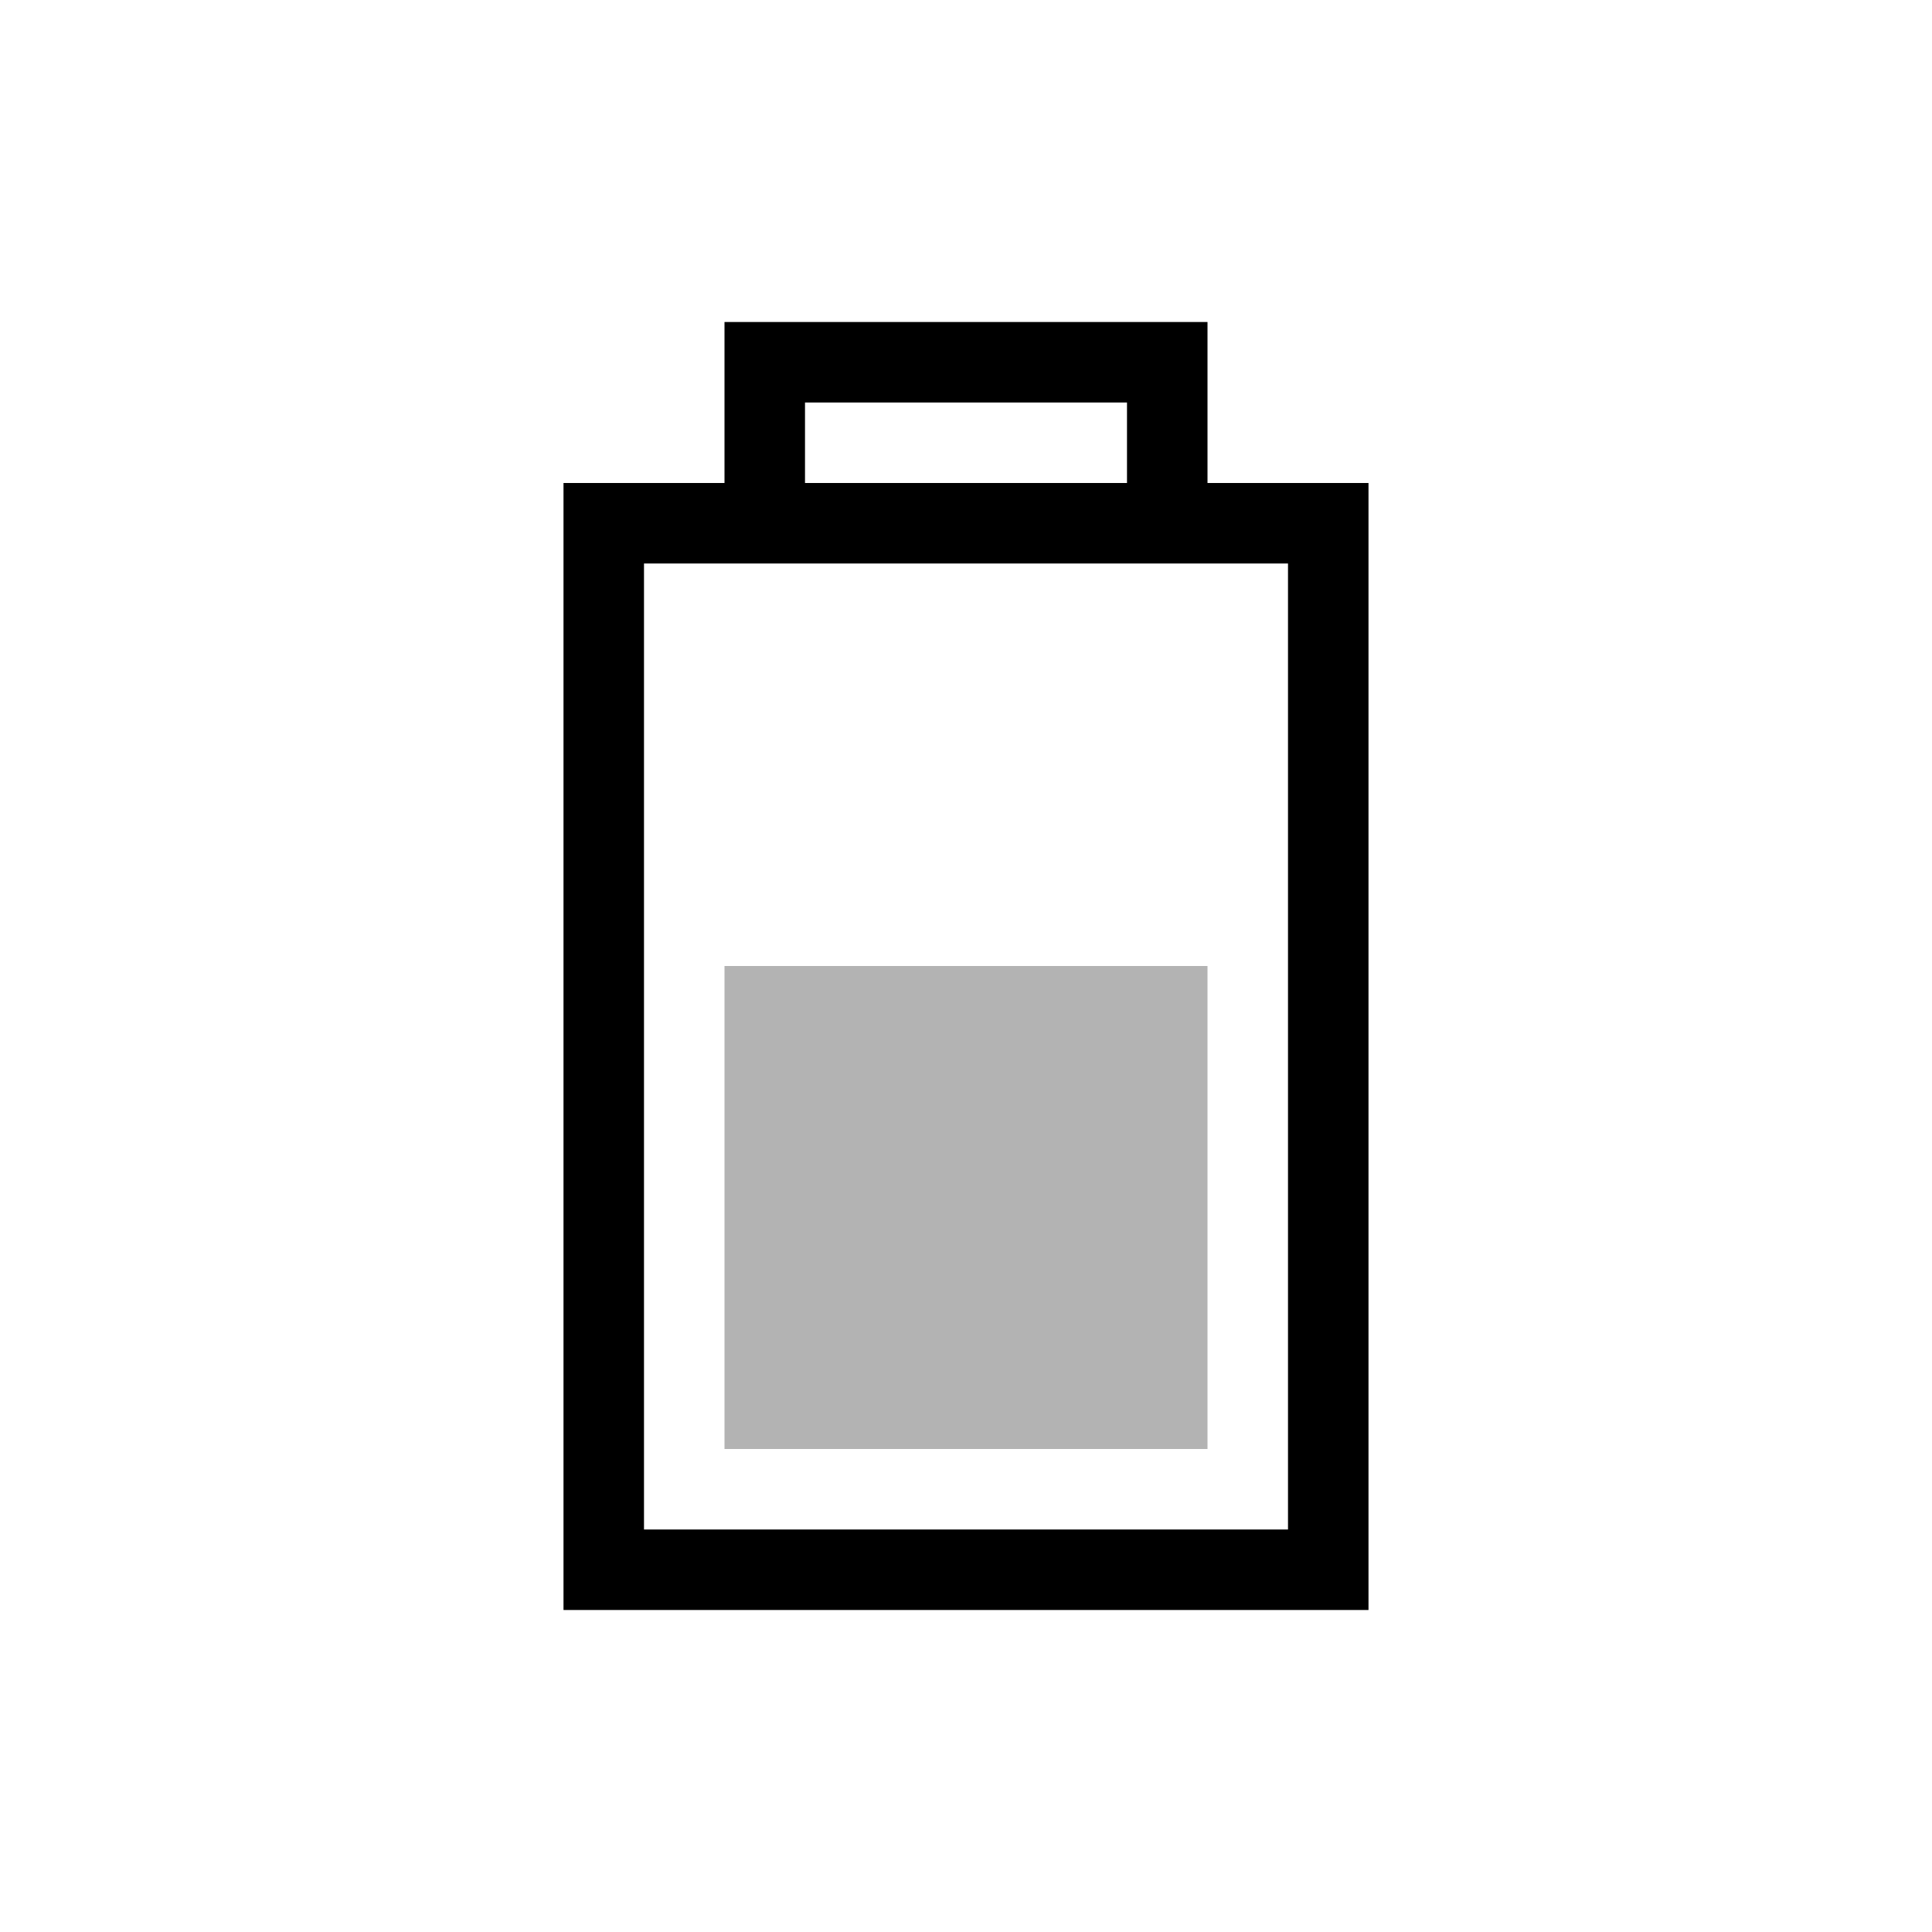
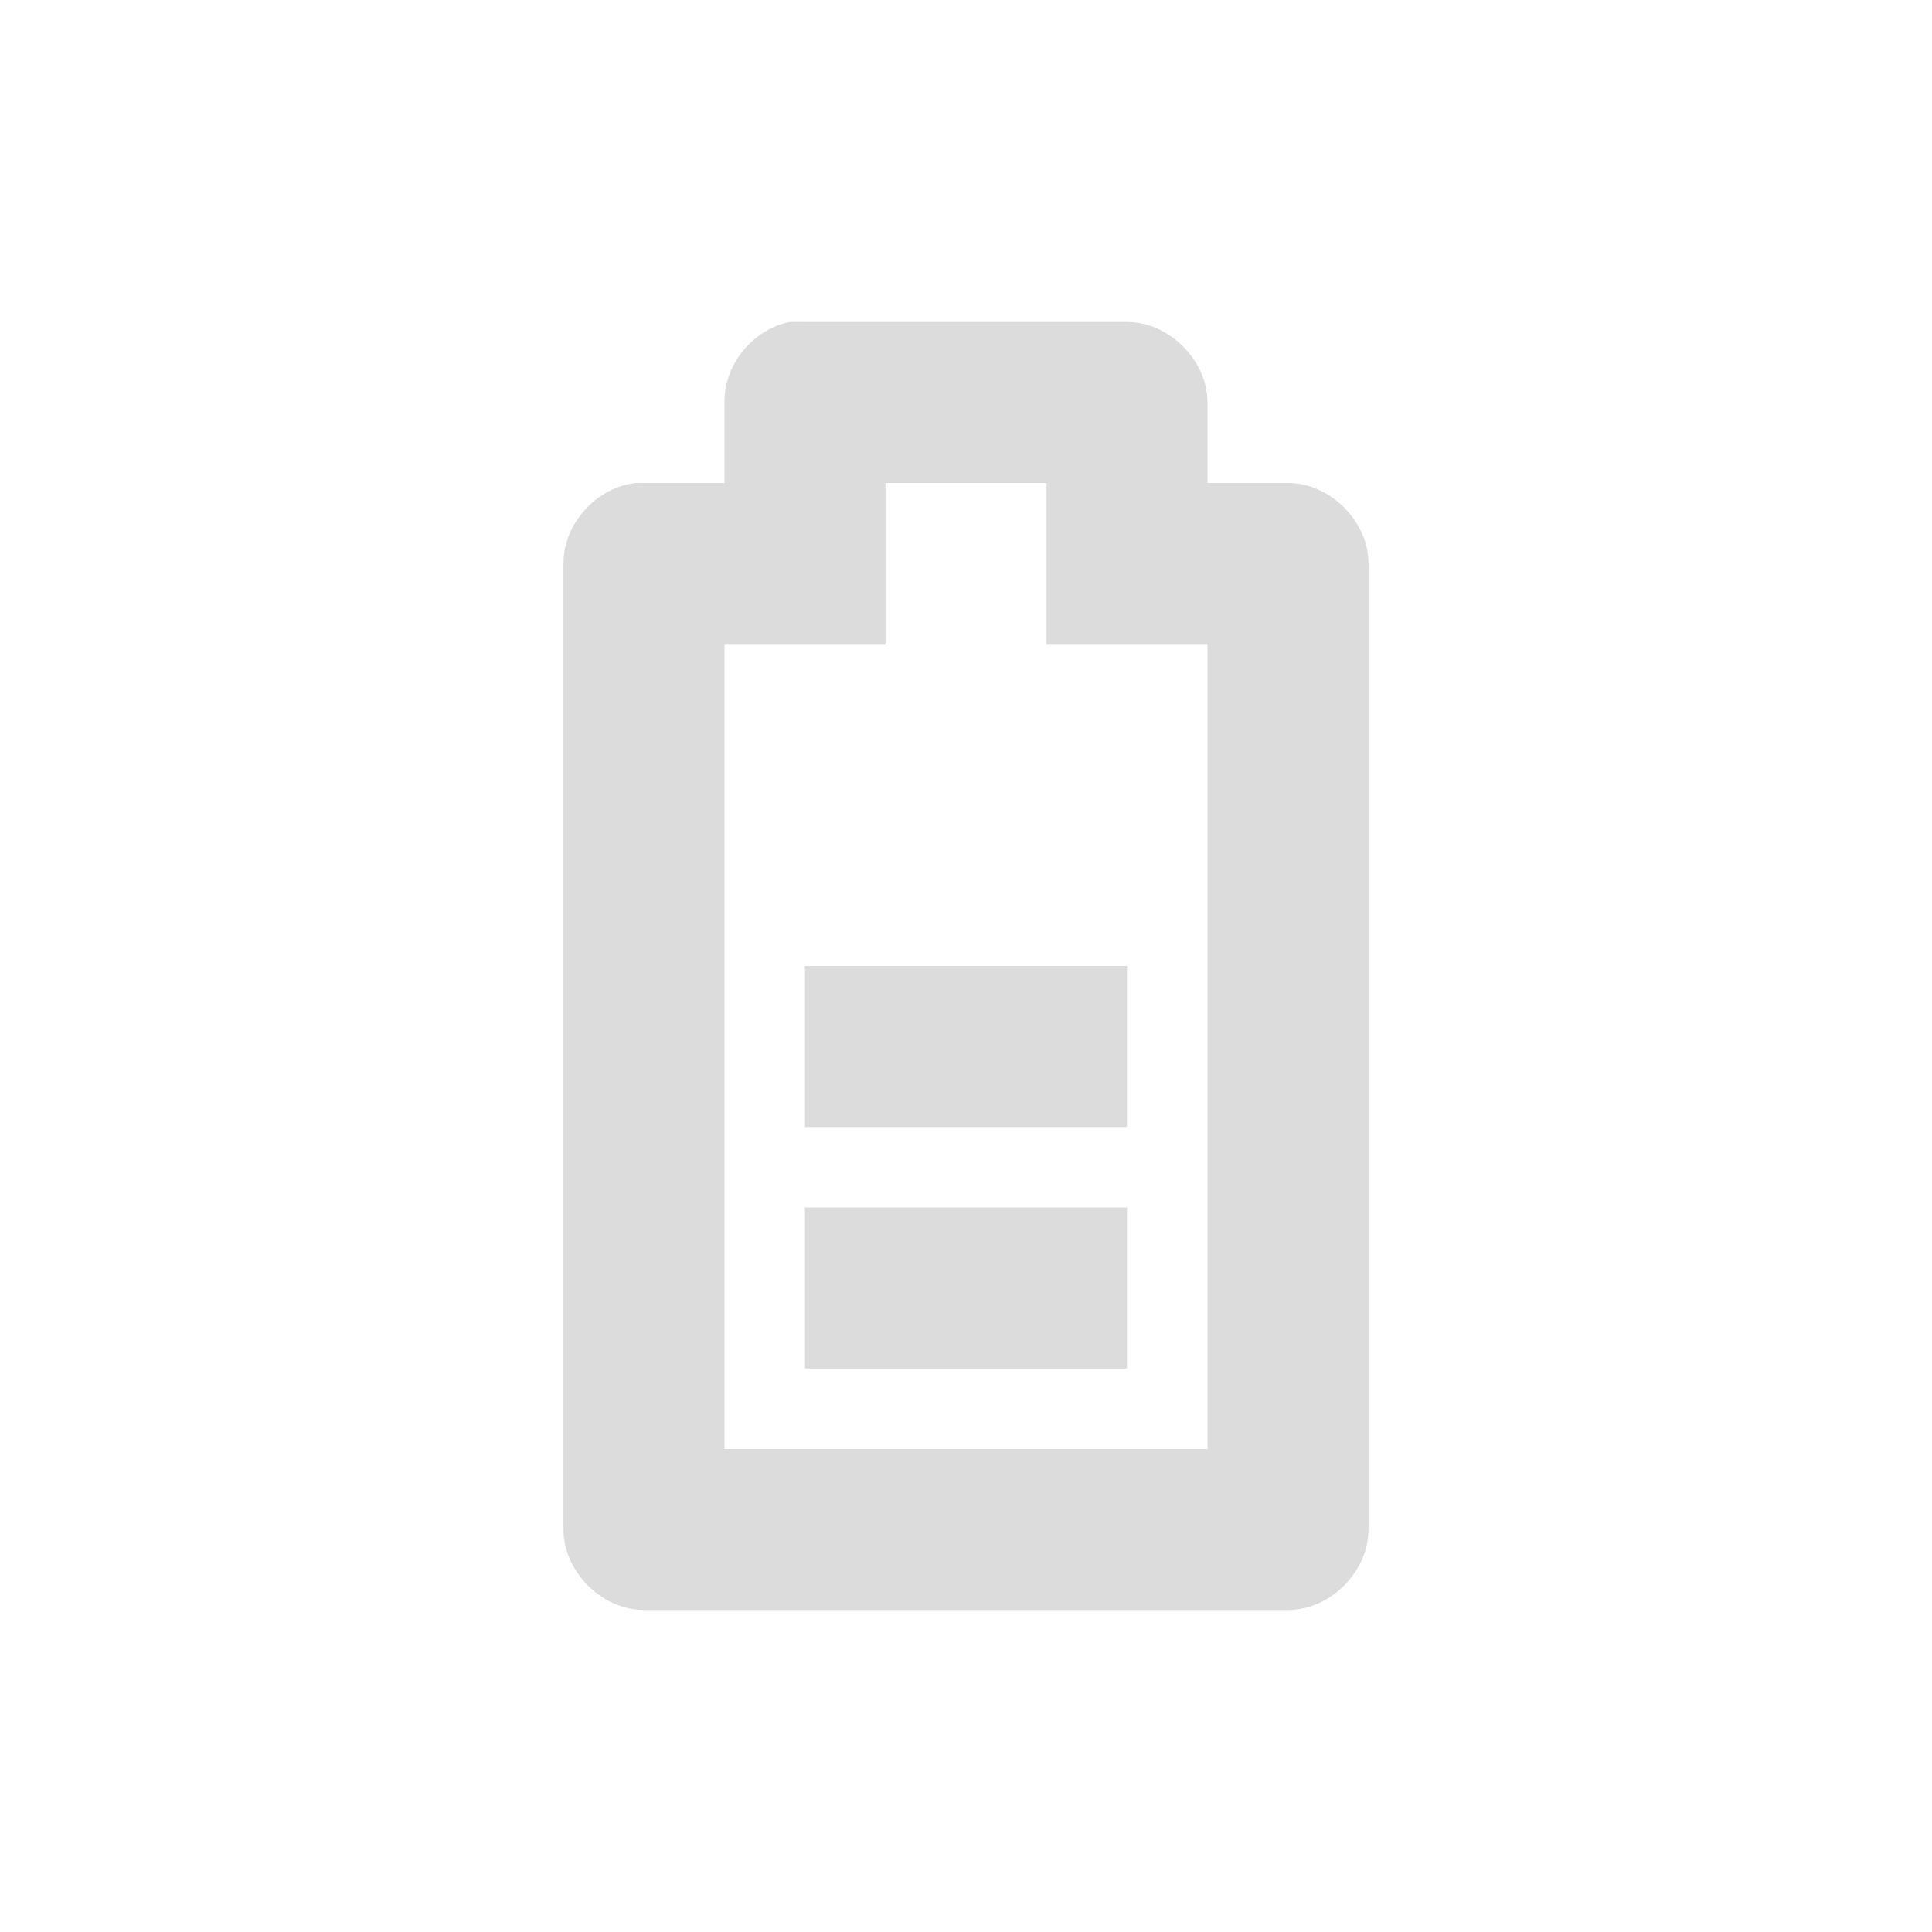
<svg xmlns="http://www.w3.org/2000/svg" id="svg3196" height="24" width="24" version="1.0">
  <defs id="defs8" />
-   <path style="font-size:medium;font-style:normal;font-variant:normal;font-weight:normal;font-stretch:normal;text-indent:0;text-align:start;text-decoration:none;line-height:normal;letter-spacing:normal;word-spacing:normal;text-transform:none;direction:ltr;block-progression:tb;writing-mode:lr-tb;text-anchor:start;baseline-shift:baseline;opacity:1.0;color:#000000;fill:#f9f9f9#f9f9f9#cdcdcd#000000;fill-opacity:1;stroke:none;stroke-width:1;marker:none;visibility:visible;display:inline;overflow:visible;enable-background:accumulate;font-family:Sans;-inkscape-font-specification:Sans" d="M 9,4 9,6 7.5,6 7,6 l 0,0.5 0,13 0,0.5 0.5,0 9,0 0.5,0 0,-0.5 0,-13 L 17,6 16.5,6 15,6 15,4 13.5,4 10.5,4 9,4 z m 1,1 4,0 0,1 -4,0 0,-1 z M 8,7 16,7 16,19 8,19 8,7 z" id="rect2388" />
-   <path style="opacity:0.3;fill:#f9f9f9#f9f9f9#cdcdcd#000000;fill-opacity:1" d="m 9,18 0,-6 6,0 0,6 z" id="rect3162" />
+   <g transform="translate(-153,-163)" id="g14069">
+     <path id="rect14006-5" d="m 162.812,167 c -0.458,0.087 -0.821,0.533 -0.812,1 l 0,1 -1,0 c -0.031,-0.001 -0.062,-0.001 -0.094,0 -0.492,0.046 -0.908,0.506 -0.906,1 l 0,12 c 5e-5,0.524 0.476,1 1,1 l 8,0 c 0.524,-5e-5 1,-0.476 1,-1 l 0,-12 c -5e-5,-0.524 -0.476,-1 -1,-1 l -1,0 0,-1 c -5e-5,-0.524 -0.476,-1 -1,-1 l -4,0 c -0.031,-0.001 -0.062,-0.001 -0.094,0 -0.031,-0.001 -0.062,-0.001 -0.094,0 z m -0.812,4 2,0 0,-2 2,0 0,2 2,0 0,10 -6,0 z" style="font-size:medium;font-style:normal;font-variant:normal;font-weight:normal;font-stretch:normal;text-indent:0;text-align:start;text-decoration:none;line-height:normal;letter-spacing:normal;word-spacing:normal;text-transform:none;direction:ltr;block-progression:tb;writing-mode:lr-tb;text-anchor:start;baseline-shift:baseline;color:#000000;fill:#dcdcdc;fill-opacity:1;fill-rule:nonzero;stroke:none;stroke-width:2;marker:none;visibility:visible;display:inline;overflow:visible;enable-background:accumulate;font-family:Sans;-inkscape-font-specification:Sans" />
+     <path id="path14019-5" d="m 163,180 0,-2 4,0 0,2 z" style="fill:#dcdcdc;fill-opacity:1;stroke:none" />
+     <path id="path14019-5-7" d="m 163,177 0,-2 4,0 0,2 z" style="fill:#dcdcdc;fill-opacity:1;stroke:none" />
+   </g>
</svg>
